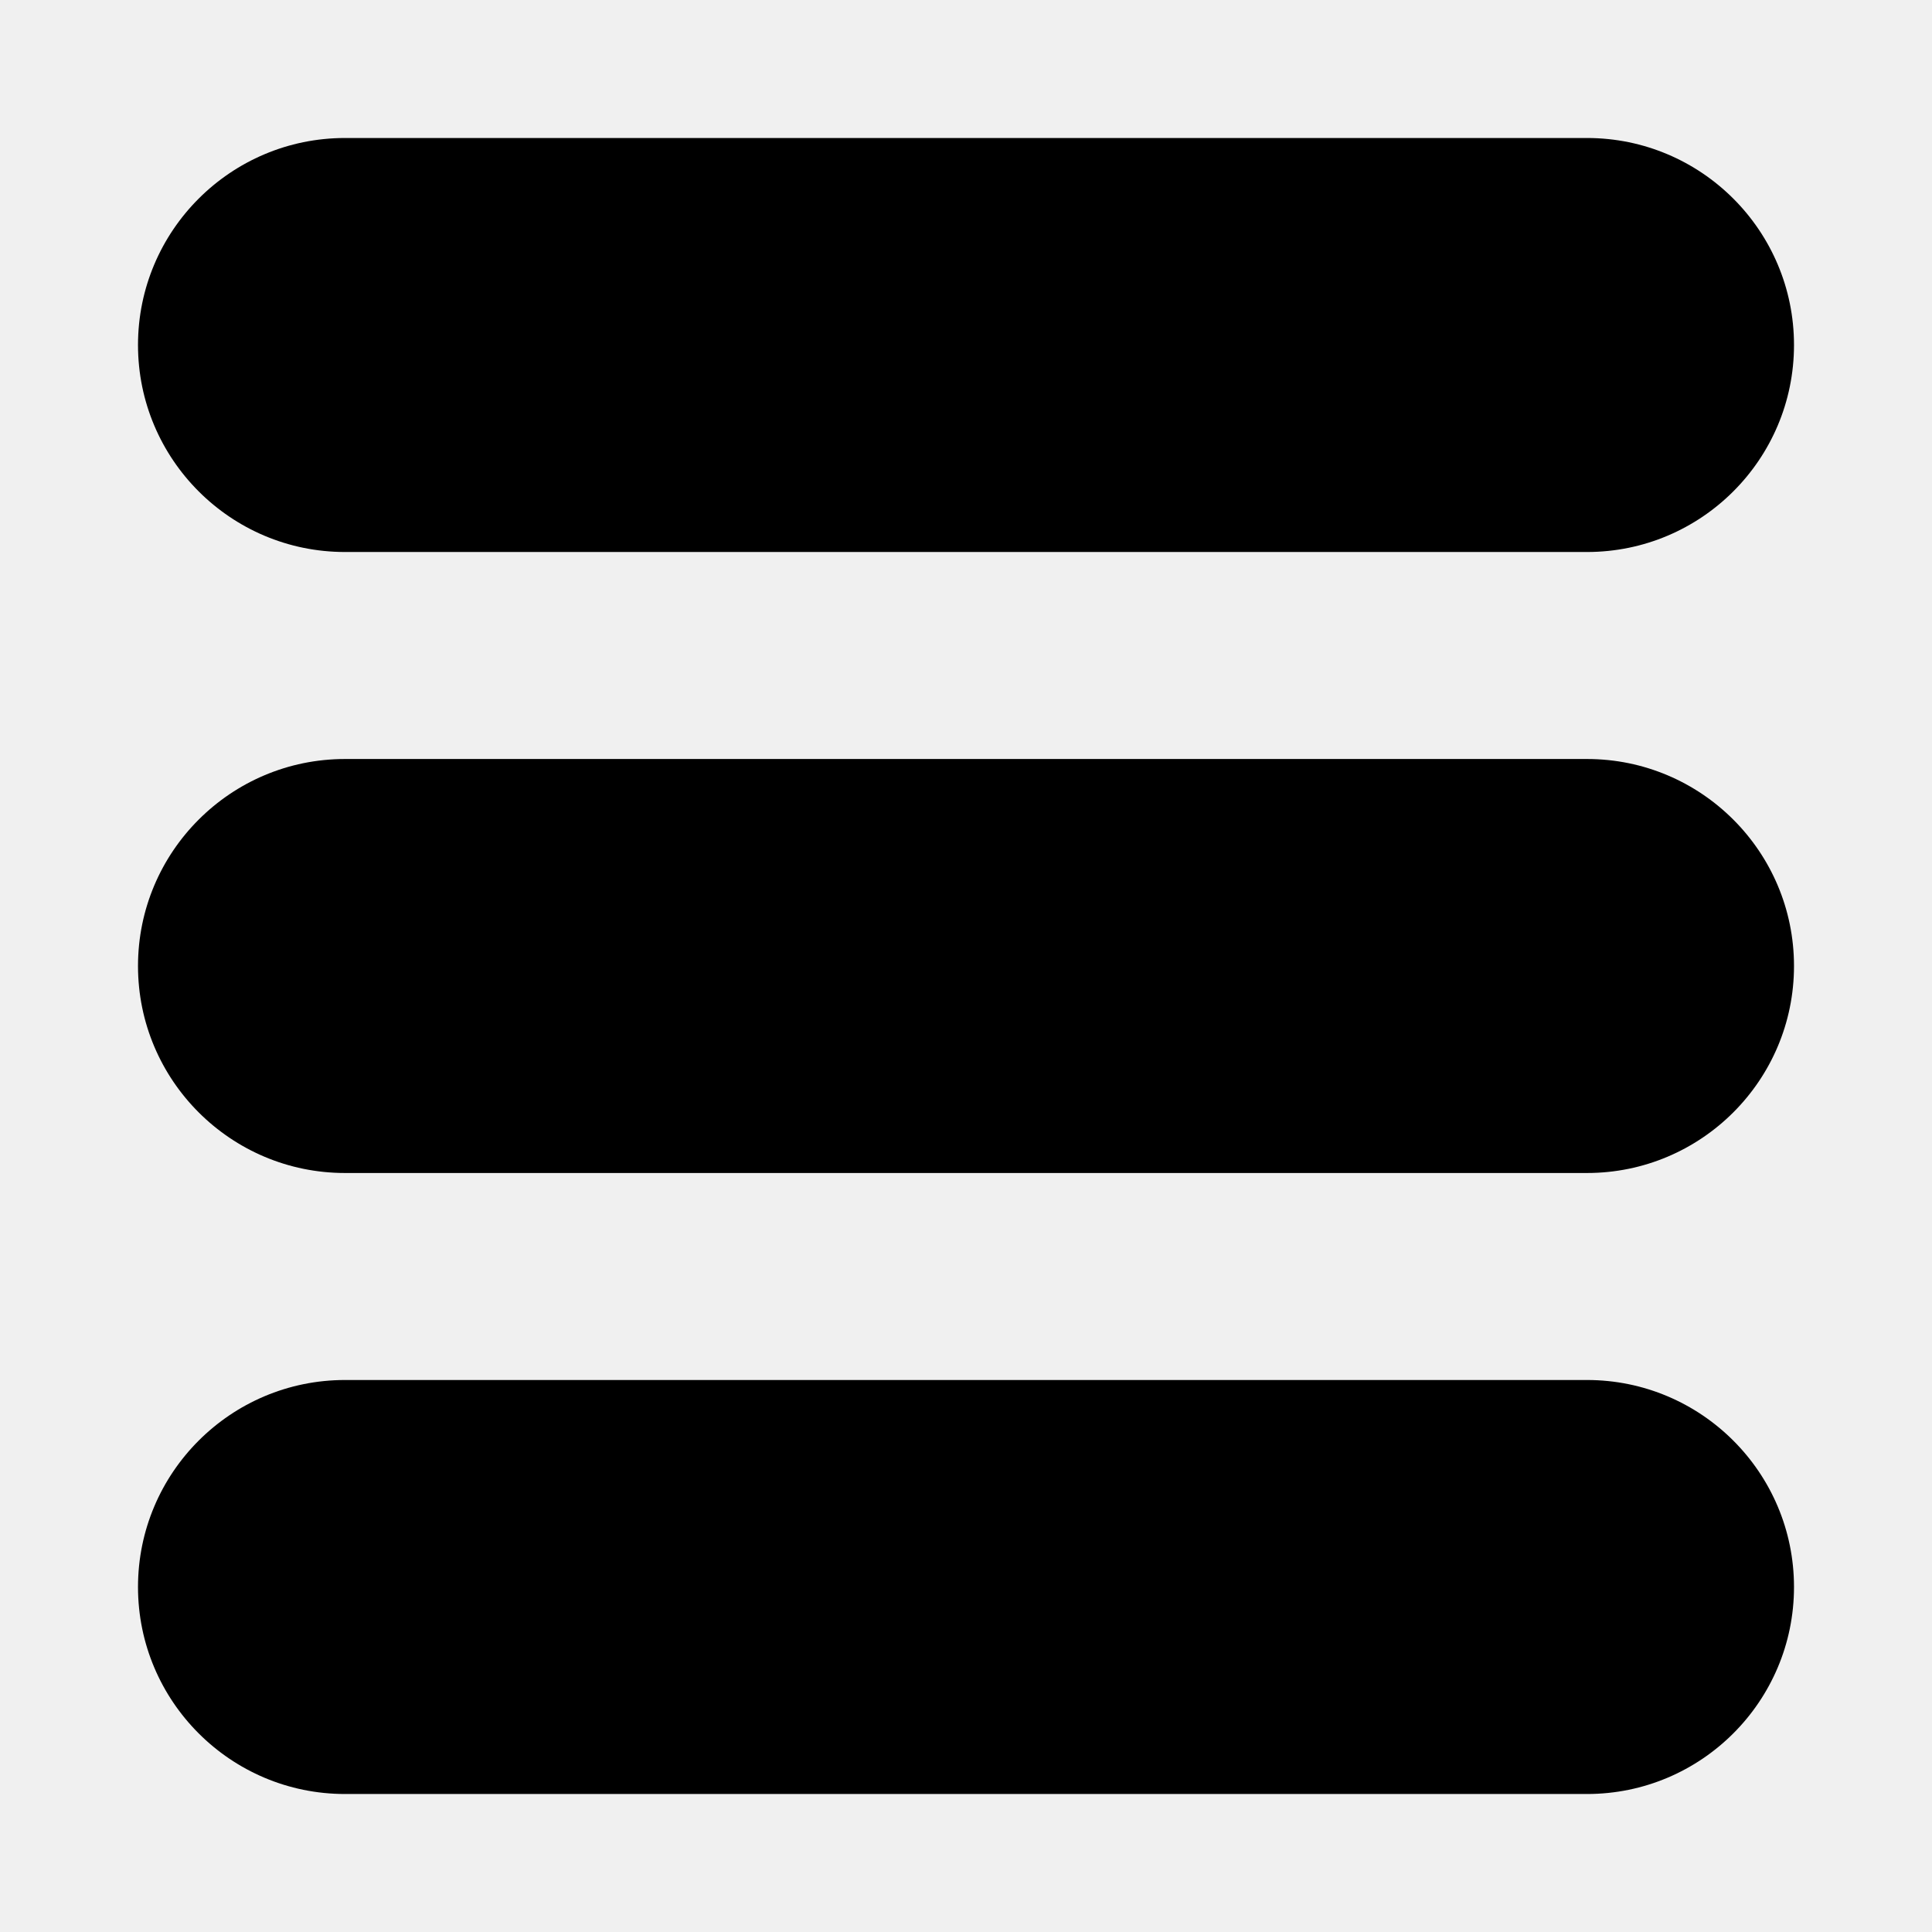
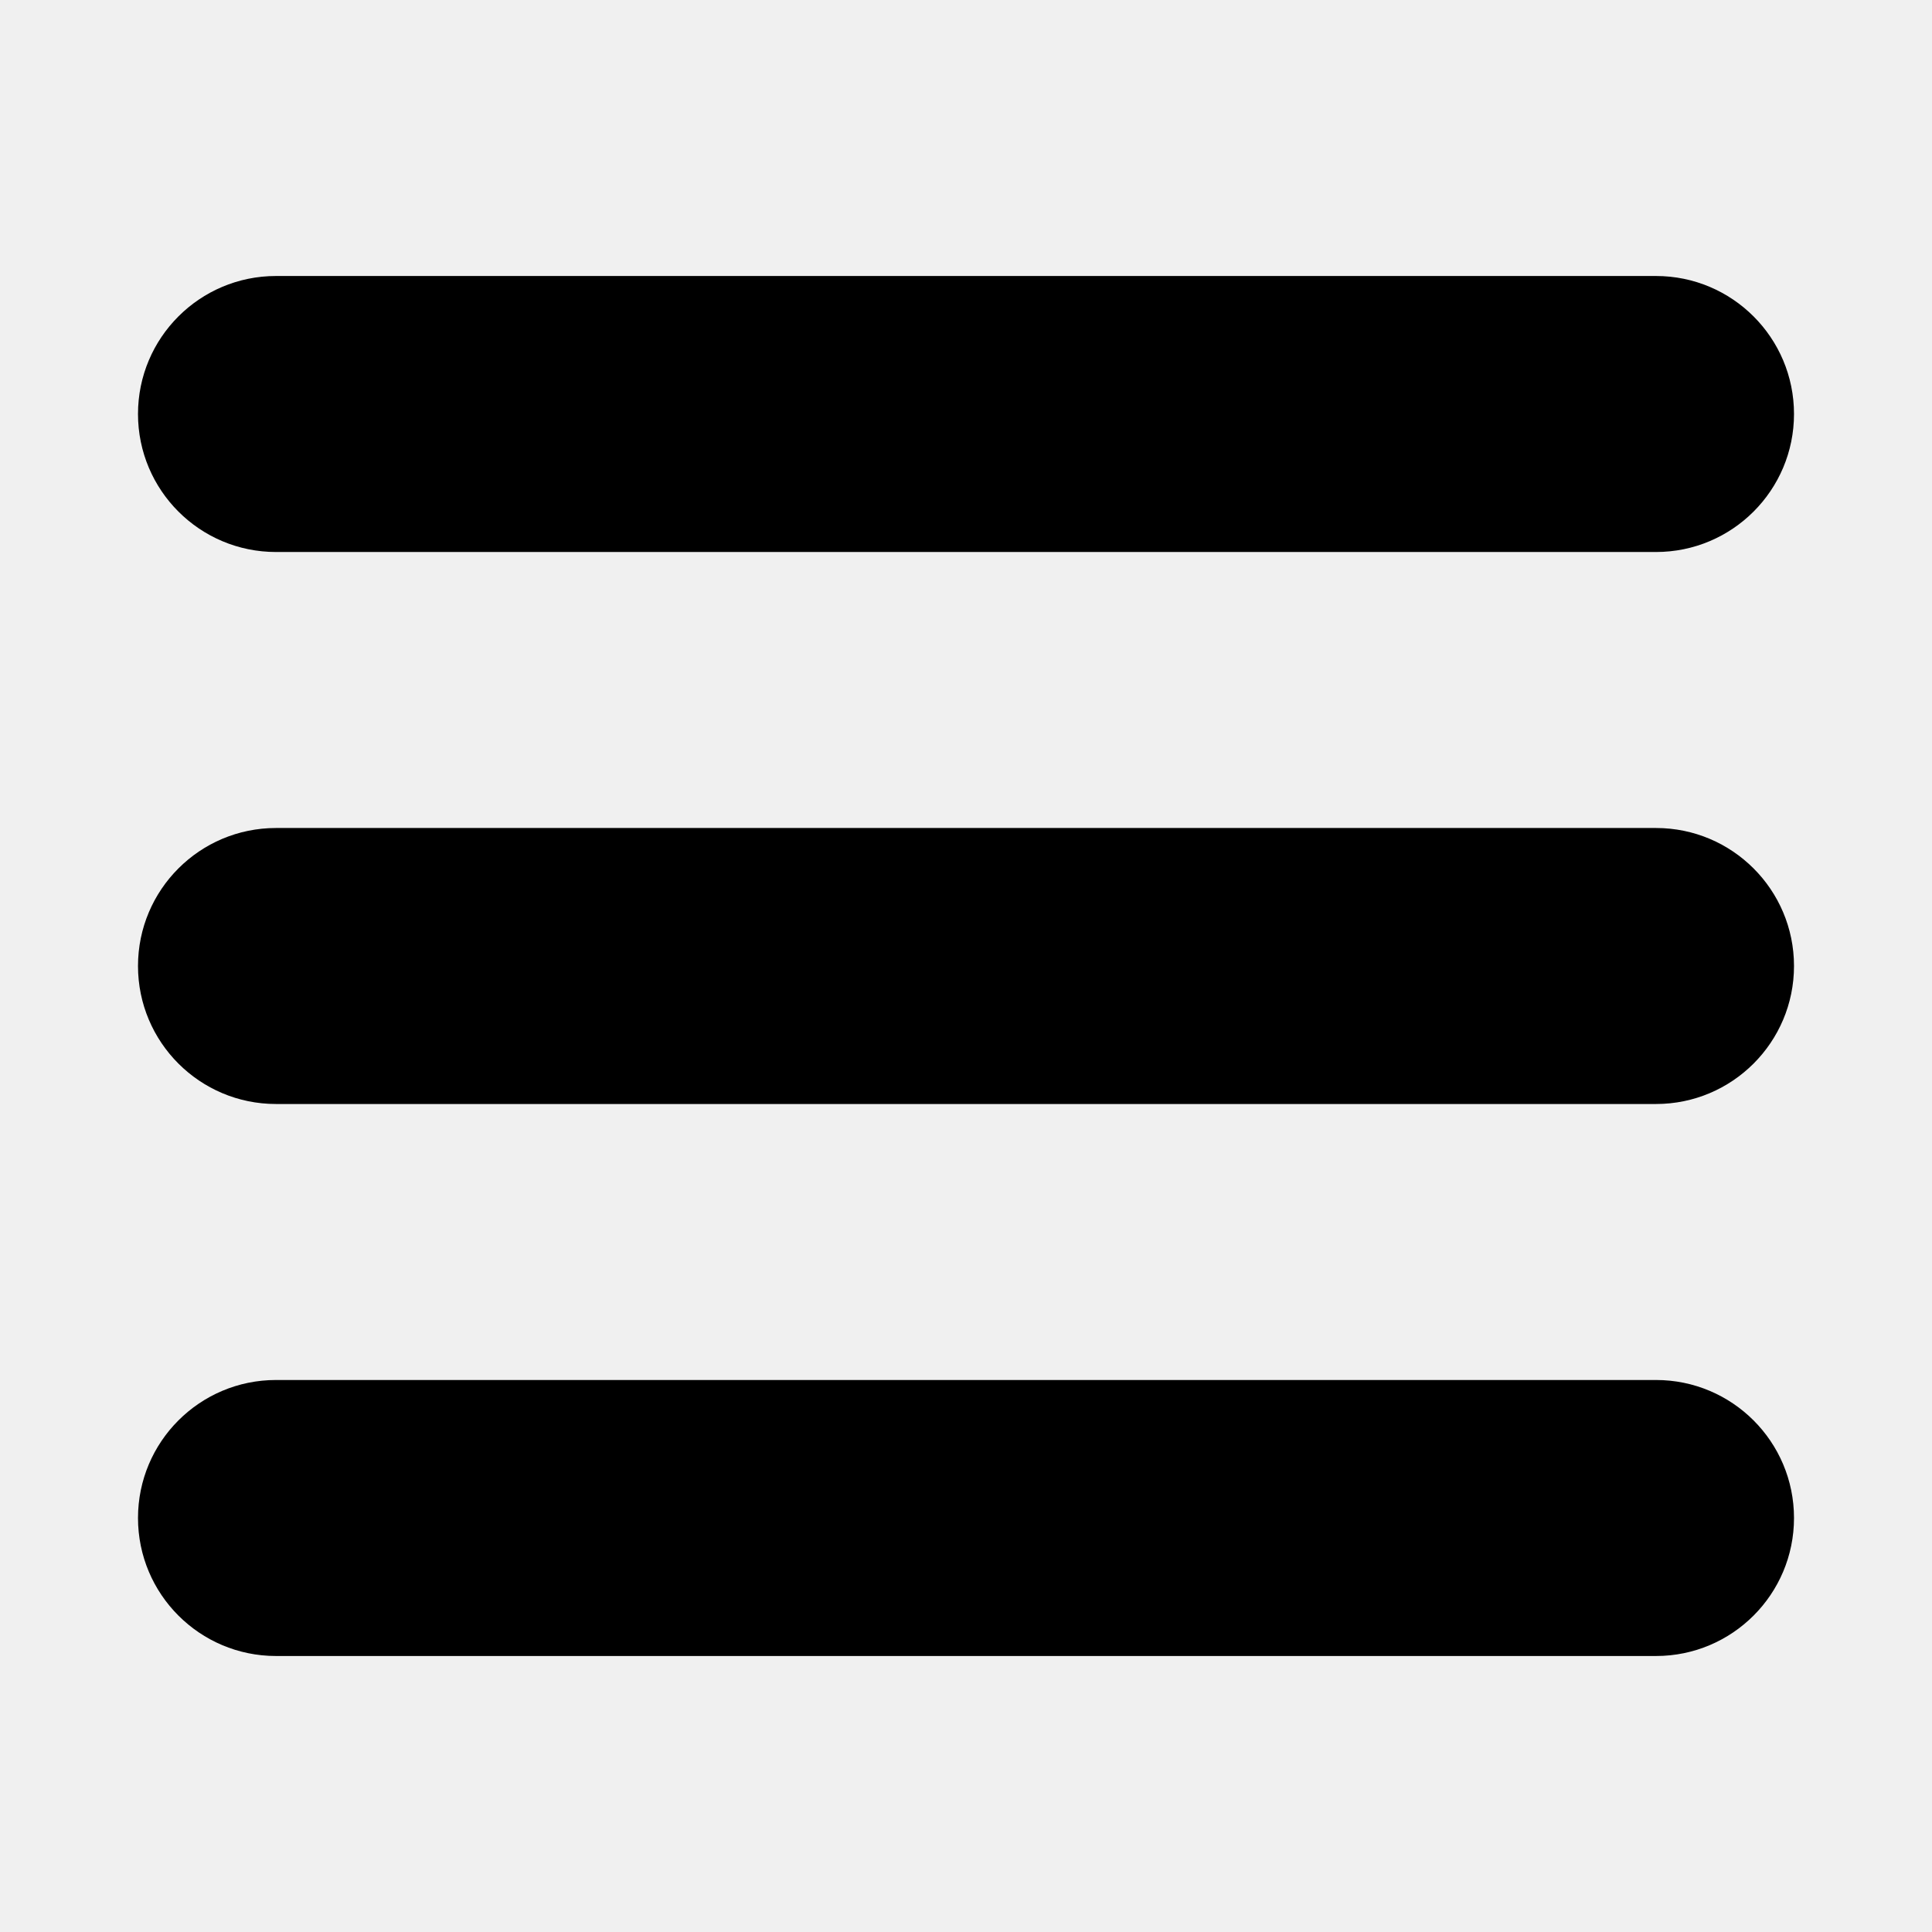
<svg xmlns="http://www.w3.org/2000/svg" width="14" height="14" viewBox="0 0 14 14" fill="none">
-   <g clip-path="url(#clip0_2746_363)">
-     <path d="M11.5 10C12.328 10 13 10.672 13 11.5C13 12.328 12.328 13 11.5 13H2.5C1.672 13 1 12.328 1 11.5C1 10.672 1.672 10 2.5 10H11.5ZM11.5 5.5C12.328 5.5 13 6.172 13 7C13 7.828 12.328 8.5 11.5 8.5H2.5C1.672 8.5 1 7.828 1 7C1 6.172 1.672 5.5 2.5 5.5H11.5ZM11.5 1C12.328 1 13 1.672 13 2.5C13 3.328 12.328 4 11.5 4H2.5C1.672 4 1 3.328 1 2.5C1 1.672 1.672 1 2.5 1H11.5Z" fill="currentColor" />
-   </g>
-   <defs>
-     <clipPath id="clip0_2746_363">
-       <rect width="14" height="14" fill="white" />
-     </clipPath>
-   </defs>
+   <rect x="1" y="2" width="12" height="2" rx="1" fill="currentColor" />
+   <rect x="1" y="6" width="12" height="2" rx="1" fill="currentColor" />
+   <rect x="1" y="10" width="12" height="2" rx="1" fill="currentColor" />
</svg>
